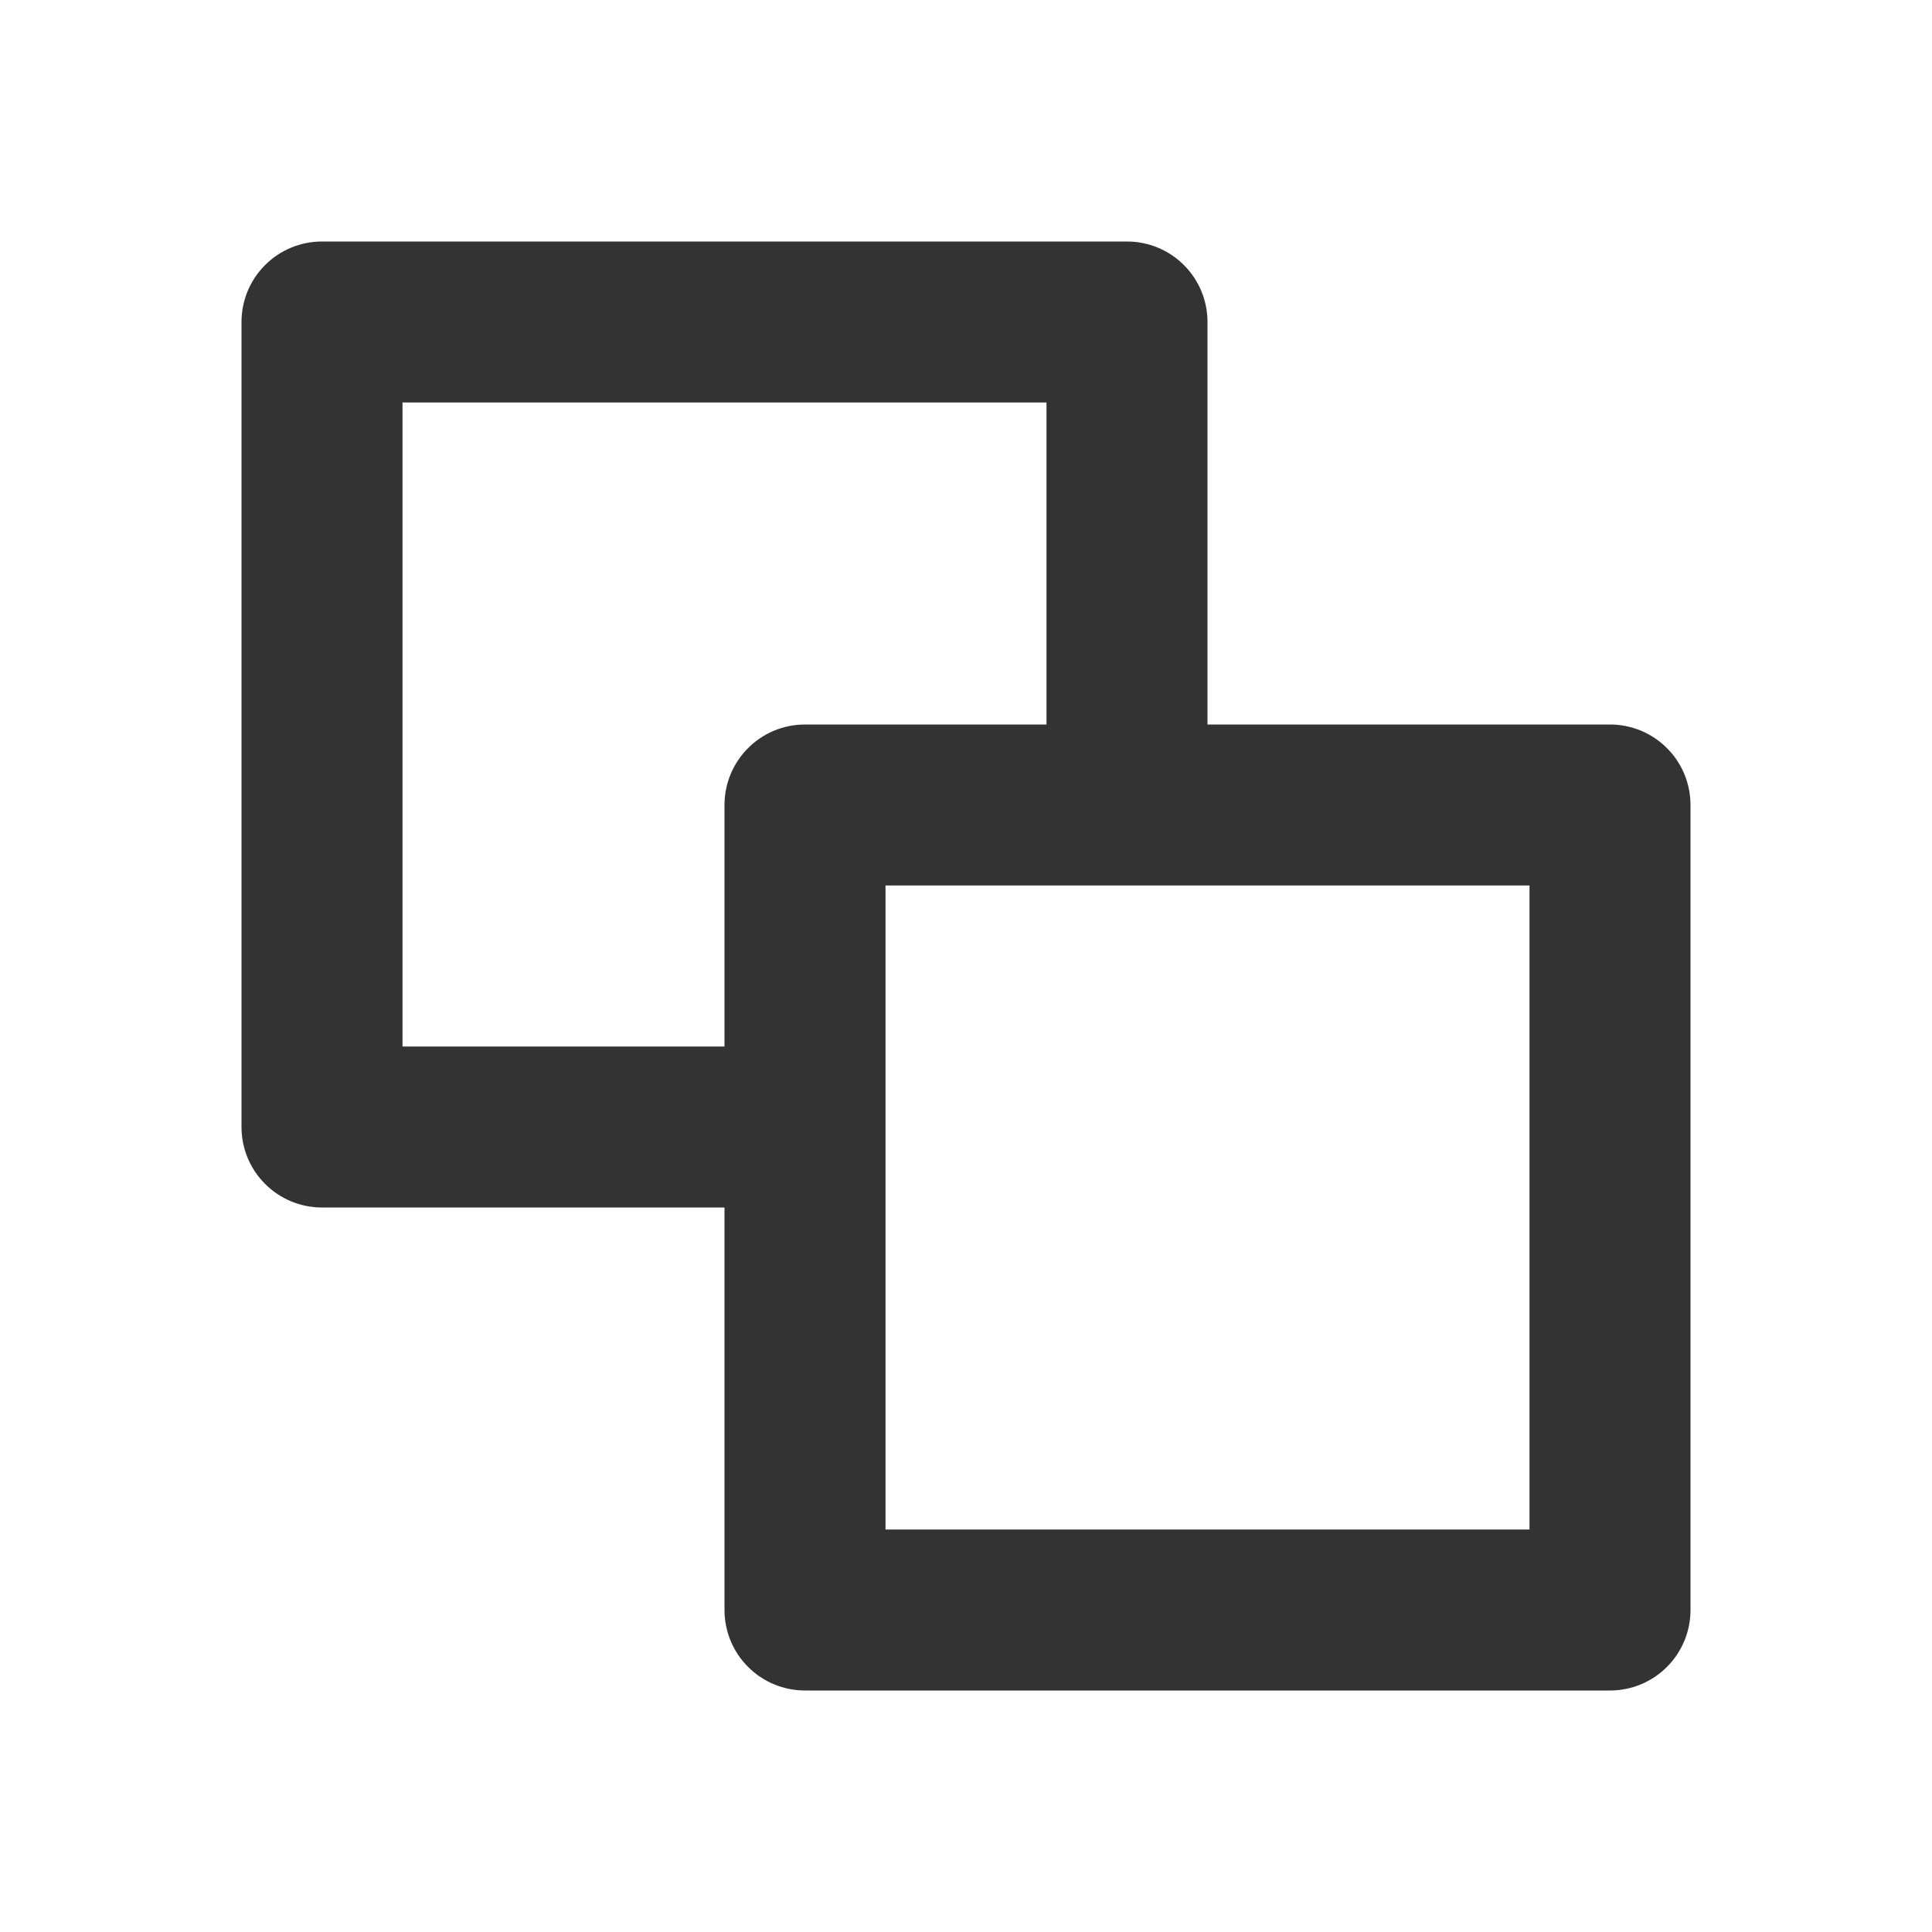
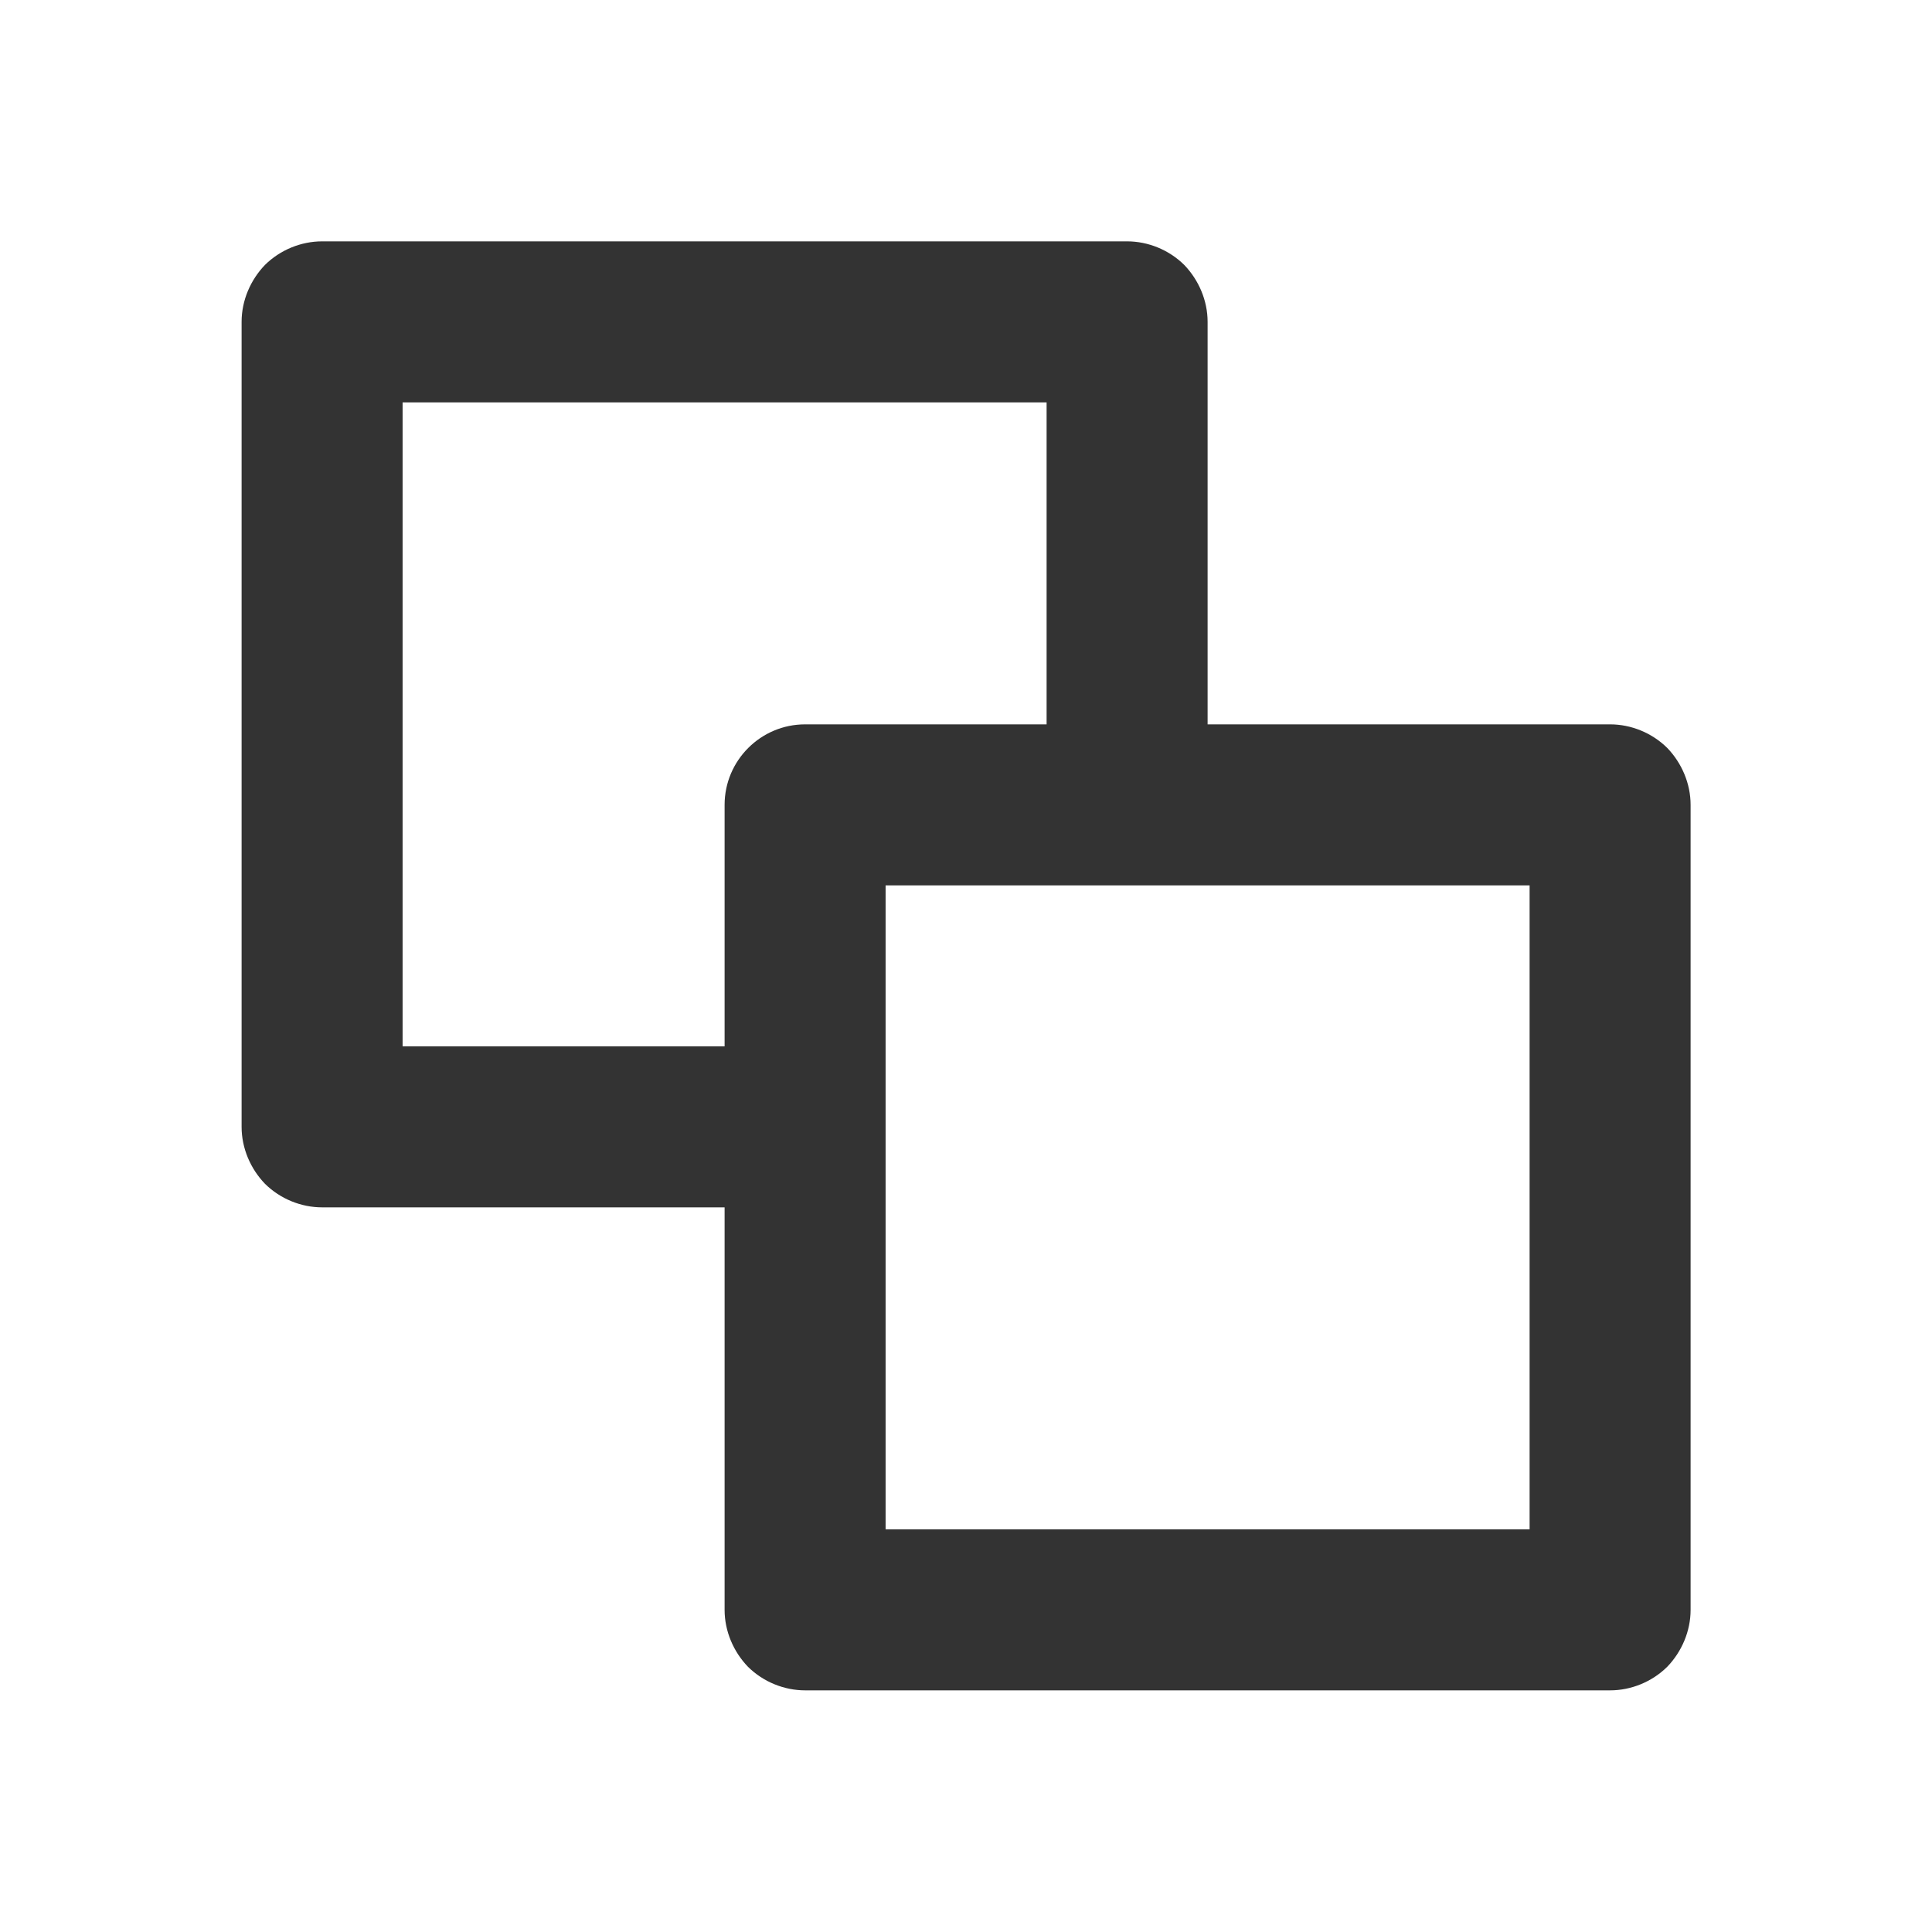
- <svg xmlns="http://www.w3.org/2000/svg" width="100%" height="100%" viewBox="0 0 24 24" version="1.1" xml:space="preserve" style="fill-rule:evenodd;clip-rule:evenodd;stroke-linejoin:round;stroke-miterlimit:1.414;">
-   <rect id="ui.regular.copy" x="0" y="0" width="24" height="24" style="fill:none;" />
-   <path d="M15,9c0,0 3.293,0 5,0c0.265,0 0.52,0.105 0.707,0.293c0.188,0.187 0.293,0.442 0.293,0.707c0,2.26 0,7.74 0,10c0,0.265 -0.105,0.52 -0.293,0.707c-0.187,0.188 -0.442,0.293 -0.707,0.293c-2.26,0 -7.74,0 -10,0c-0.265,0 -0.52,-0.105 -0.707,-0.293c-0.188,-0.187 -0.293,-0.442 -0.293,-0.707c0,-1.707 0,-5 0,-5c0,0 -3.293,0 -5,0c-0.265,0 -0.52,-0.105 -0.707,-0.293c-0.188,-0.187 -0.293,-0.442 -0.293,-0.707c0,-2.26 0,-7.74 0,-10c0,-0.265 0.105,-0.52 0.293,-0.707c0.187,-0.188 0.442,-0.293 0.707,-0.293c2.26,0 7.74,0 10,0c0.265,0 0.52,0.105 0.707,0.293c0.188,0.187 0.293,0.442 0.293,0.707c0,1.707 0,5 0,5Zm4,2l-8,0l0,8l8,0l0,-8Zm-6,-2l0,-4l-8,0l0,8l4,0c0,0 0,-1.815 0,-3c0,-0.552 0.448,-1 1,-1c1.185,0 3,0 3,0Z" style="fill:#333;" />
+ <svg xmlns="http://www.w3.org/2000/svg" width="24px" height="24px" version="1.1" xml:space="preserve" style="fill-rule:evenodd;clip-rule:evenodd;stroke-linejoin:round;stroke-miterlimit:1.414;">
+   <g transform="matrix(1,0,0,1,-2207,-558)">
+     <g id="ui.regular.copy" transform="matrix(0.800768,0,0,0.984948,2207,558)">
+       <rect x="0" y="0" width="29.971" height="24.367" style="fill:none;" />
+       <g transform="matrix(1.2488,0,0,1.01528,-2756.1,-566.528)">
+         <path d="M2222,567C2222,567 2225.29,567 2227,567C2227.26,567 2227.52,567.105 2227.71,567.293C2227.89,567.48 2228,567.735 2228,568C2228,570.26 2228,575.74 2228,578C2228,578.265 2227.89,578.52 2227.71,578.707C2227.52,578.895 2227.26,579 2227,579C2224.74,579 2219.26,579 2217,579C2216.74,579 2216.48,578.895 2216.29,578.707C2216.11,578.52 2216,578.265 2216,578C2216,576.293 2216,573 2216,573C2216,573 2212.71,573 2211,573C2210.74,573 2210.48,572.895 2210.29,572.707C2210.11,572.52 2210,572.265 2210,572C2210,569.74 2210,564.26 2210,562C2210,561.735 2210.11,561.48 2210.29,561.293C2210.48,561.105 2210.74,561 2211,561C2213.26,561 2218.74,561 2221,561C2221.26,561 2221.52,561.105 2221.71,561.293C2221.89,561.48 2222,561.735 2222,562C2222,563.707 2222,567 2222,567ZM2226,569L2218,569L2218,577L2226,577L2226,569ZM2220,567L2220,563L2212,563L2212,571L2216,571C2216,571 2216,569.185 2216,568C2216,567.448 2216.45,567 2217,567C2218.18,567 2220,567 2220,567Z" style="fill:rgb(51,51,51);" />
+       </g>
+     </g>
+   </g>
</svg>
